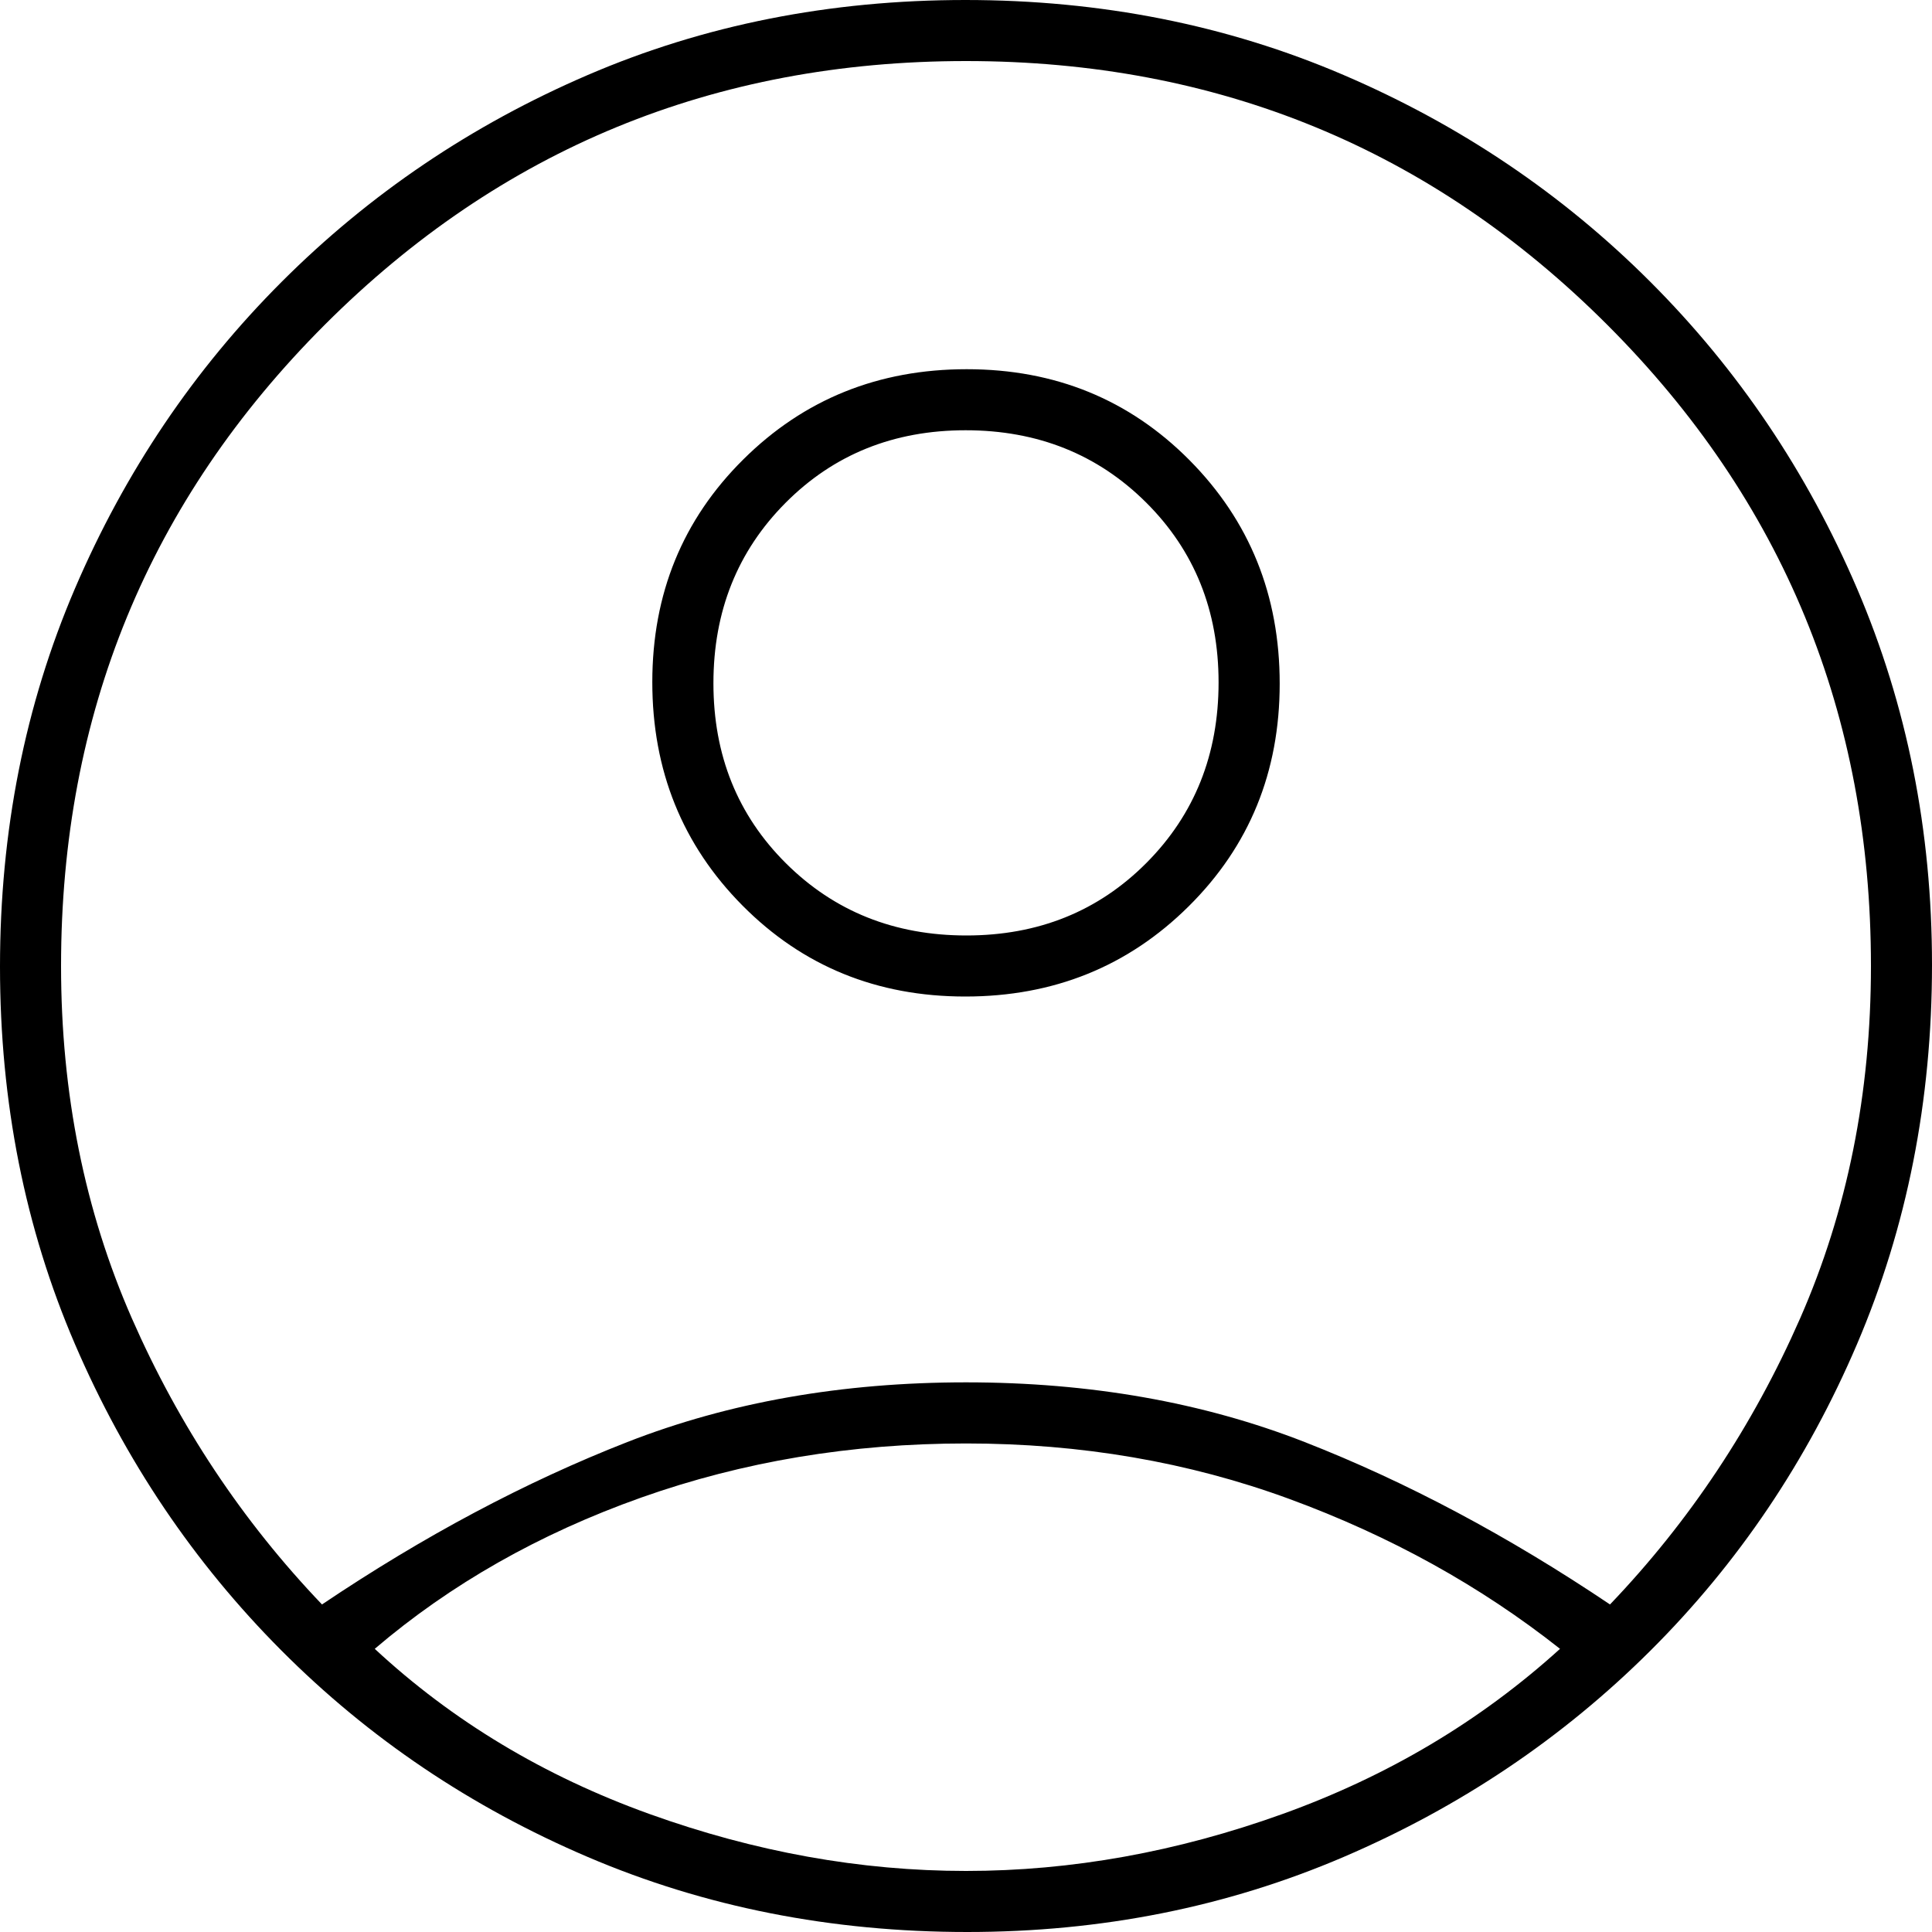
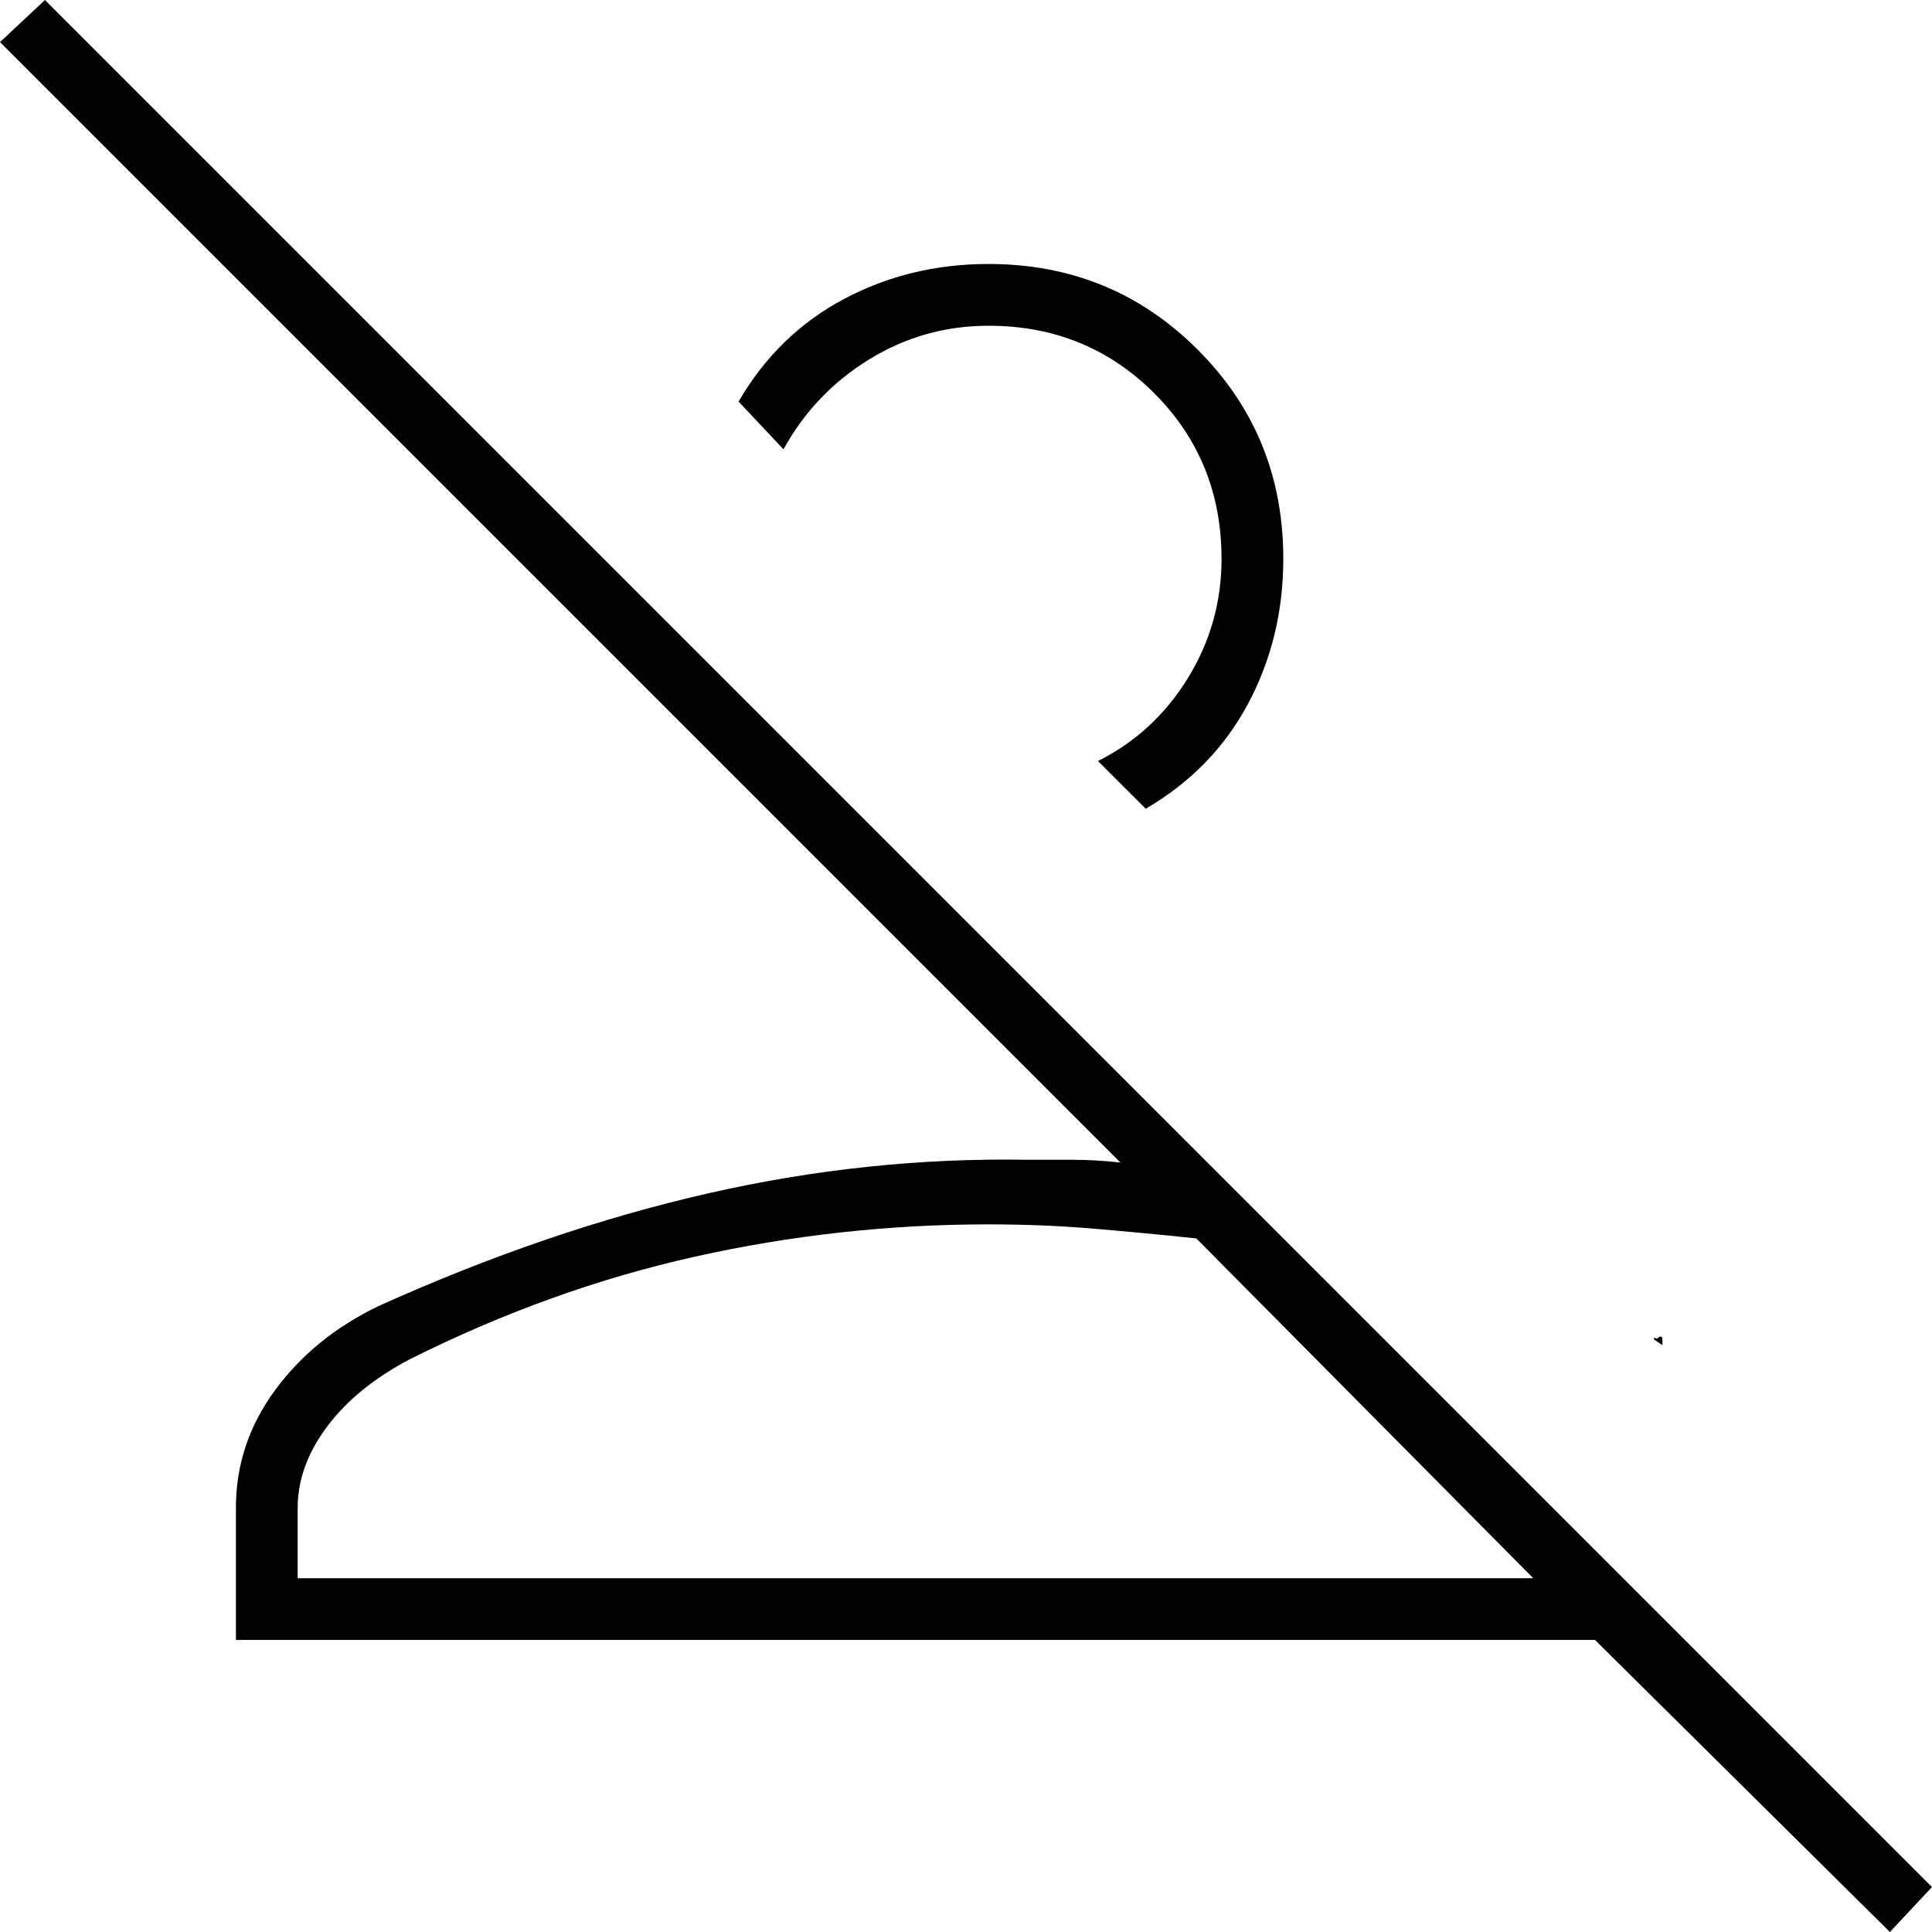
<svg xmlns="http://www.w3.org/2000/svg" width="30" height="30" viewBox="0 0 30 30" fill="none">
-   <path d="M5 24.914C6.58 23.851 8.161 23.01 9.741 22.392C11.322 21.774 13.075 21.465 15 21.465C16.925 21.465 18.678 21.774 20.259 22.392C21.839 23.01 23.419 23.851 25 24.914C26.236 23.621 27.22 22.14 27.953 20.47C28.685 18.801 29.052 16.978 29.052 15C29.052 11.092 27.687 7.773 24.957 5.043C22.227 2.313 18.908 0.948 15 0.948C11.092 0.948 7.773 2.313 5.043 5.043C2.313 7.773 0.948 11.092 0.948 15C0.948 16.978 1.315 18.801 2.047 20.47C2.78 22.14 3.764 23.621 5 24.914ZM14.989 15.474C13.617 15.474 12.464 15.003 11.53 14.062C10.596 13.12 10.129 11.964 10.129 10.592C10.129 9.22 10.6 8.068 11.542 7.134C12.483 6.2 13.64 5.733 15.011 5.733C16.383 5.733 17.536 6.204 18.47 7.145C19.404 8.087 19.871 9.243 19.871 10.615C19.871 11.987 19.4 13.139 18.458 14.073C17.517 15.007 16.36 15.474 14.989 15.474ZM15.02 30C12.909 30 10.945 29.612 9.129 28.836C7.312 28.06 5.725 26.99 4.366 25.625C3.007 24.26 1.94 22.676 1.164 20.872C0.388 19.069 0 17.114 0 15.01C0 12.906 0.388 10.948 1.164 9.138C1.94 7.328 3.01 5.74 4.375 4.375C5.74 3.01 7.324 1.94 9.128 1.164C10.931 0.388 12.886 0 14.99 0C17.094 0 19.052 0.388 20.862 1.164C22.672 1.94 24.26 3.01 25.625 4.375C26.99 5.74 28.06 7.328 28.836 9.139C29.612 10.951 30 12.897 30 14.98C30 17.091 29.612 19.055 28.836 20.871C28.06 22.688 26.99 24.275 25.625 25.634C24.26 26.993 22.672 28.06 20.861 28.836C19.049 29.612 17.103 30 15.02 30ZM15 29.052C16.638 29.052 18.276 28.757 19.914 28.168C21.552 27.579 22.988 26.724 24.224 25.603C22.988 24.626 21.588 23.851 20.022 23.276C18.456 22.701 16.782 22.414 15 22.414C13.218 22.414 11.537 22.694 9.957 23.254C8.376 23.815 6.997 24.598 5.819 25.603C7.026 26.724 8.448 27.579 10.086 28.168C11.724 28.757 13.362 29.052 15 29.052ZM15.006 14.526C16.123 14.526 17.055 14.15 17.802 13.399C18.549 12.648 18.922 11.714 18.922 10.597C18.922 9.481 18.547 8.549 17.796 7.802C17.045 7.055 16.111 6.681 14.994 6.681C13.877 6.681 12.945 7.057 12.198 7.808C11.451 8.559 11.078 9.493 11.078 10.61C11.078 11.726 11.453 12.658 12.204 13.405C12.955 14.152 13.889 14.526 15.006 14.526Z" fill="black" />
+   <path d="M29.346 30L24.767 25.465H3.663V23.416C3.663 22.747 3.866 22.137 4.273 21.584C4.68 21.032 5.218 20.596 5.887 20.276C7.631 19.491 9.331 18.91 10.988 18.532C12.645 18.154 14.302 17.98 15.959 18.009H16.657C16.89 18.009 17.137 18.023 17.398 18.052L0 0.654L0.698 0L30 29.302L29.346 30ZM4.622 24.506H23.808L18.576 19.23C18.023 19.172 17.485 19.121 16.962 19.077C16.439 19.033 15.901 19.012 15.349 19.012C13.808 19.012 12.289 19.179 10.792 19.513C9.295 19.847 7.82 20.378 6.366 21.105C5.814 21.395 5.385 21.744 5.08 22.151C4.775 22.558 4.622 22.98 4.622 23.416V24.506ZM25.77 20.756H25.792C25.807 20.756 25.814 20.77 25.814 20.799V20.887L25.683 20.799C25.683 20.77 25.69 20.763 25.705 20.778C25.72 20.792 25.741 20.785 25.77 20.756ZM17.791 12.558L17.049 11.817C17.631 11.526 18.096 11.097 18.445 10.53C18.794 9.964 18.968 9.346 18.968 8.677C18.968 7.66 18.619 6.802 17.922 6.105C17.224 5.407 16.366 5.058 15.349 5.058C14.68 5.058 14.062 5.233 13.496 5.581C12.929 5.93 12.486 6.395 12.166 6.977L11.468 6.235C11.875 5.538 12.42 5.007 13.103 4.644C13.786 4.281 14.535 4.099 15.349 4.099C16.628 4.099 17.711 4.542 18.597 5.429C19.484 6.315 19.927 7.398 19.927 8.677C19.927 9.491 19.746 10.24 19.382 10.923C19.019 11.606 18.488 12.151 17.791 12.558Z" fill="black" />
</svg>
